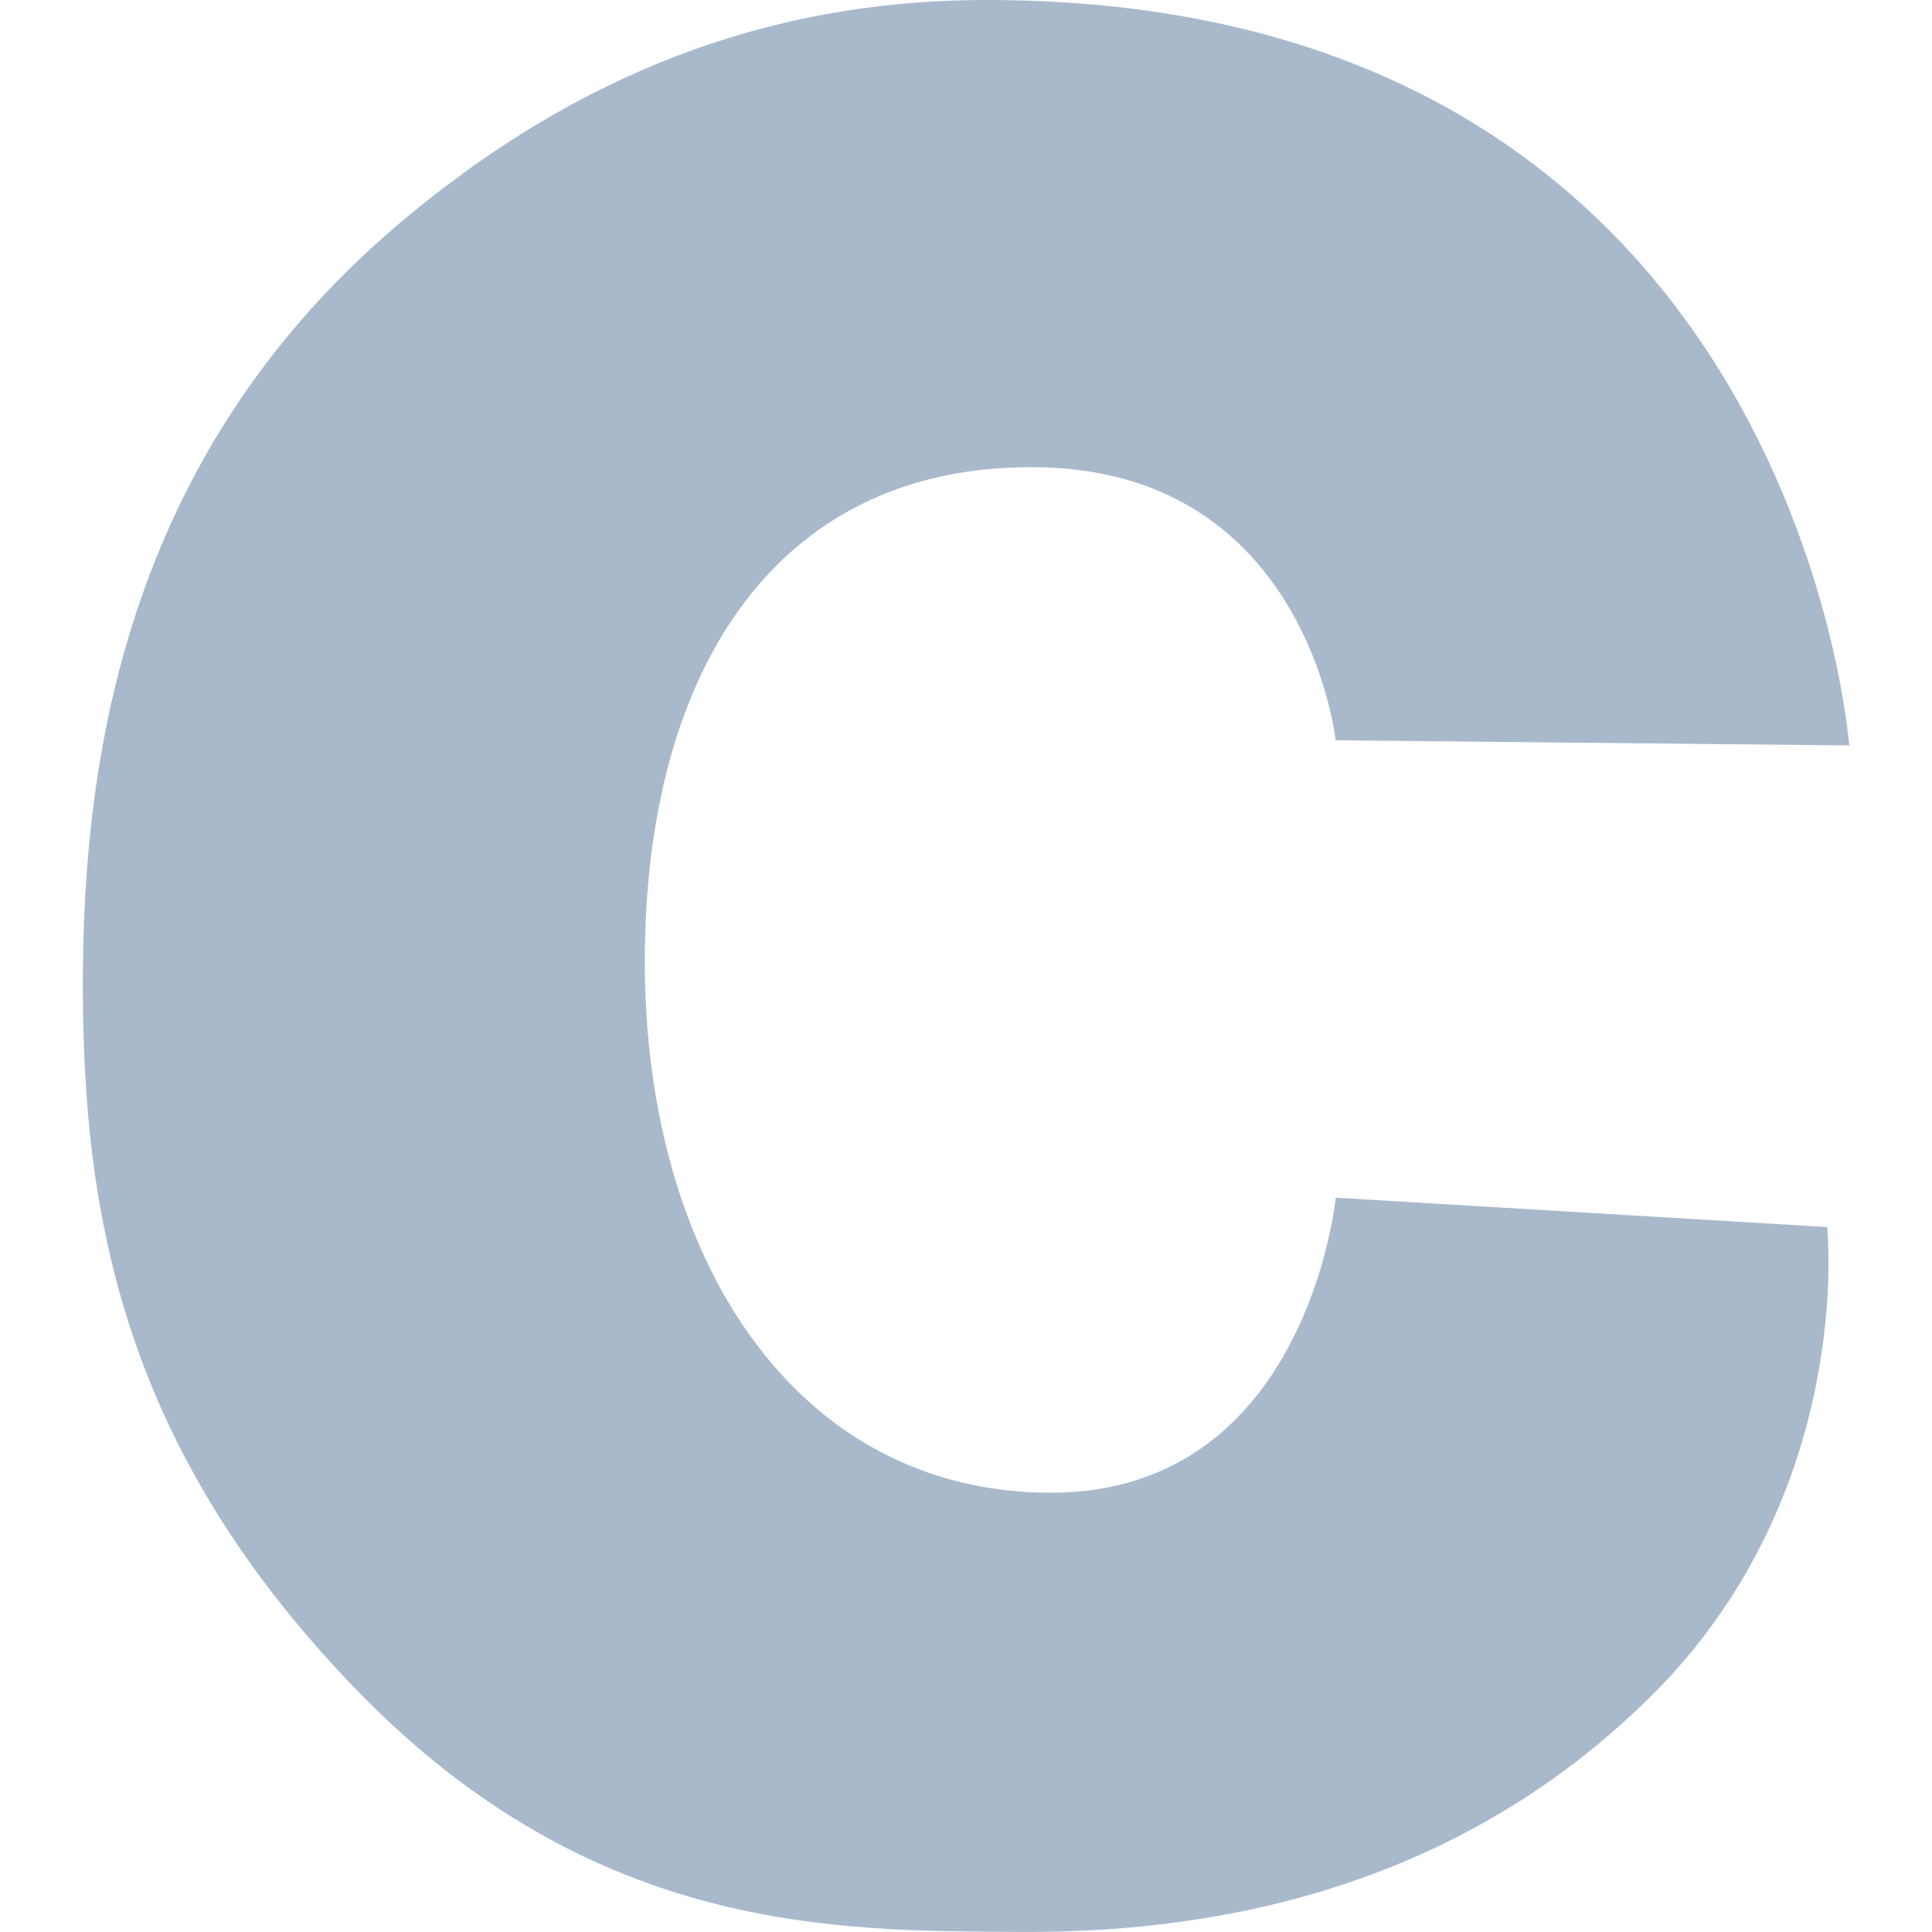
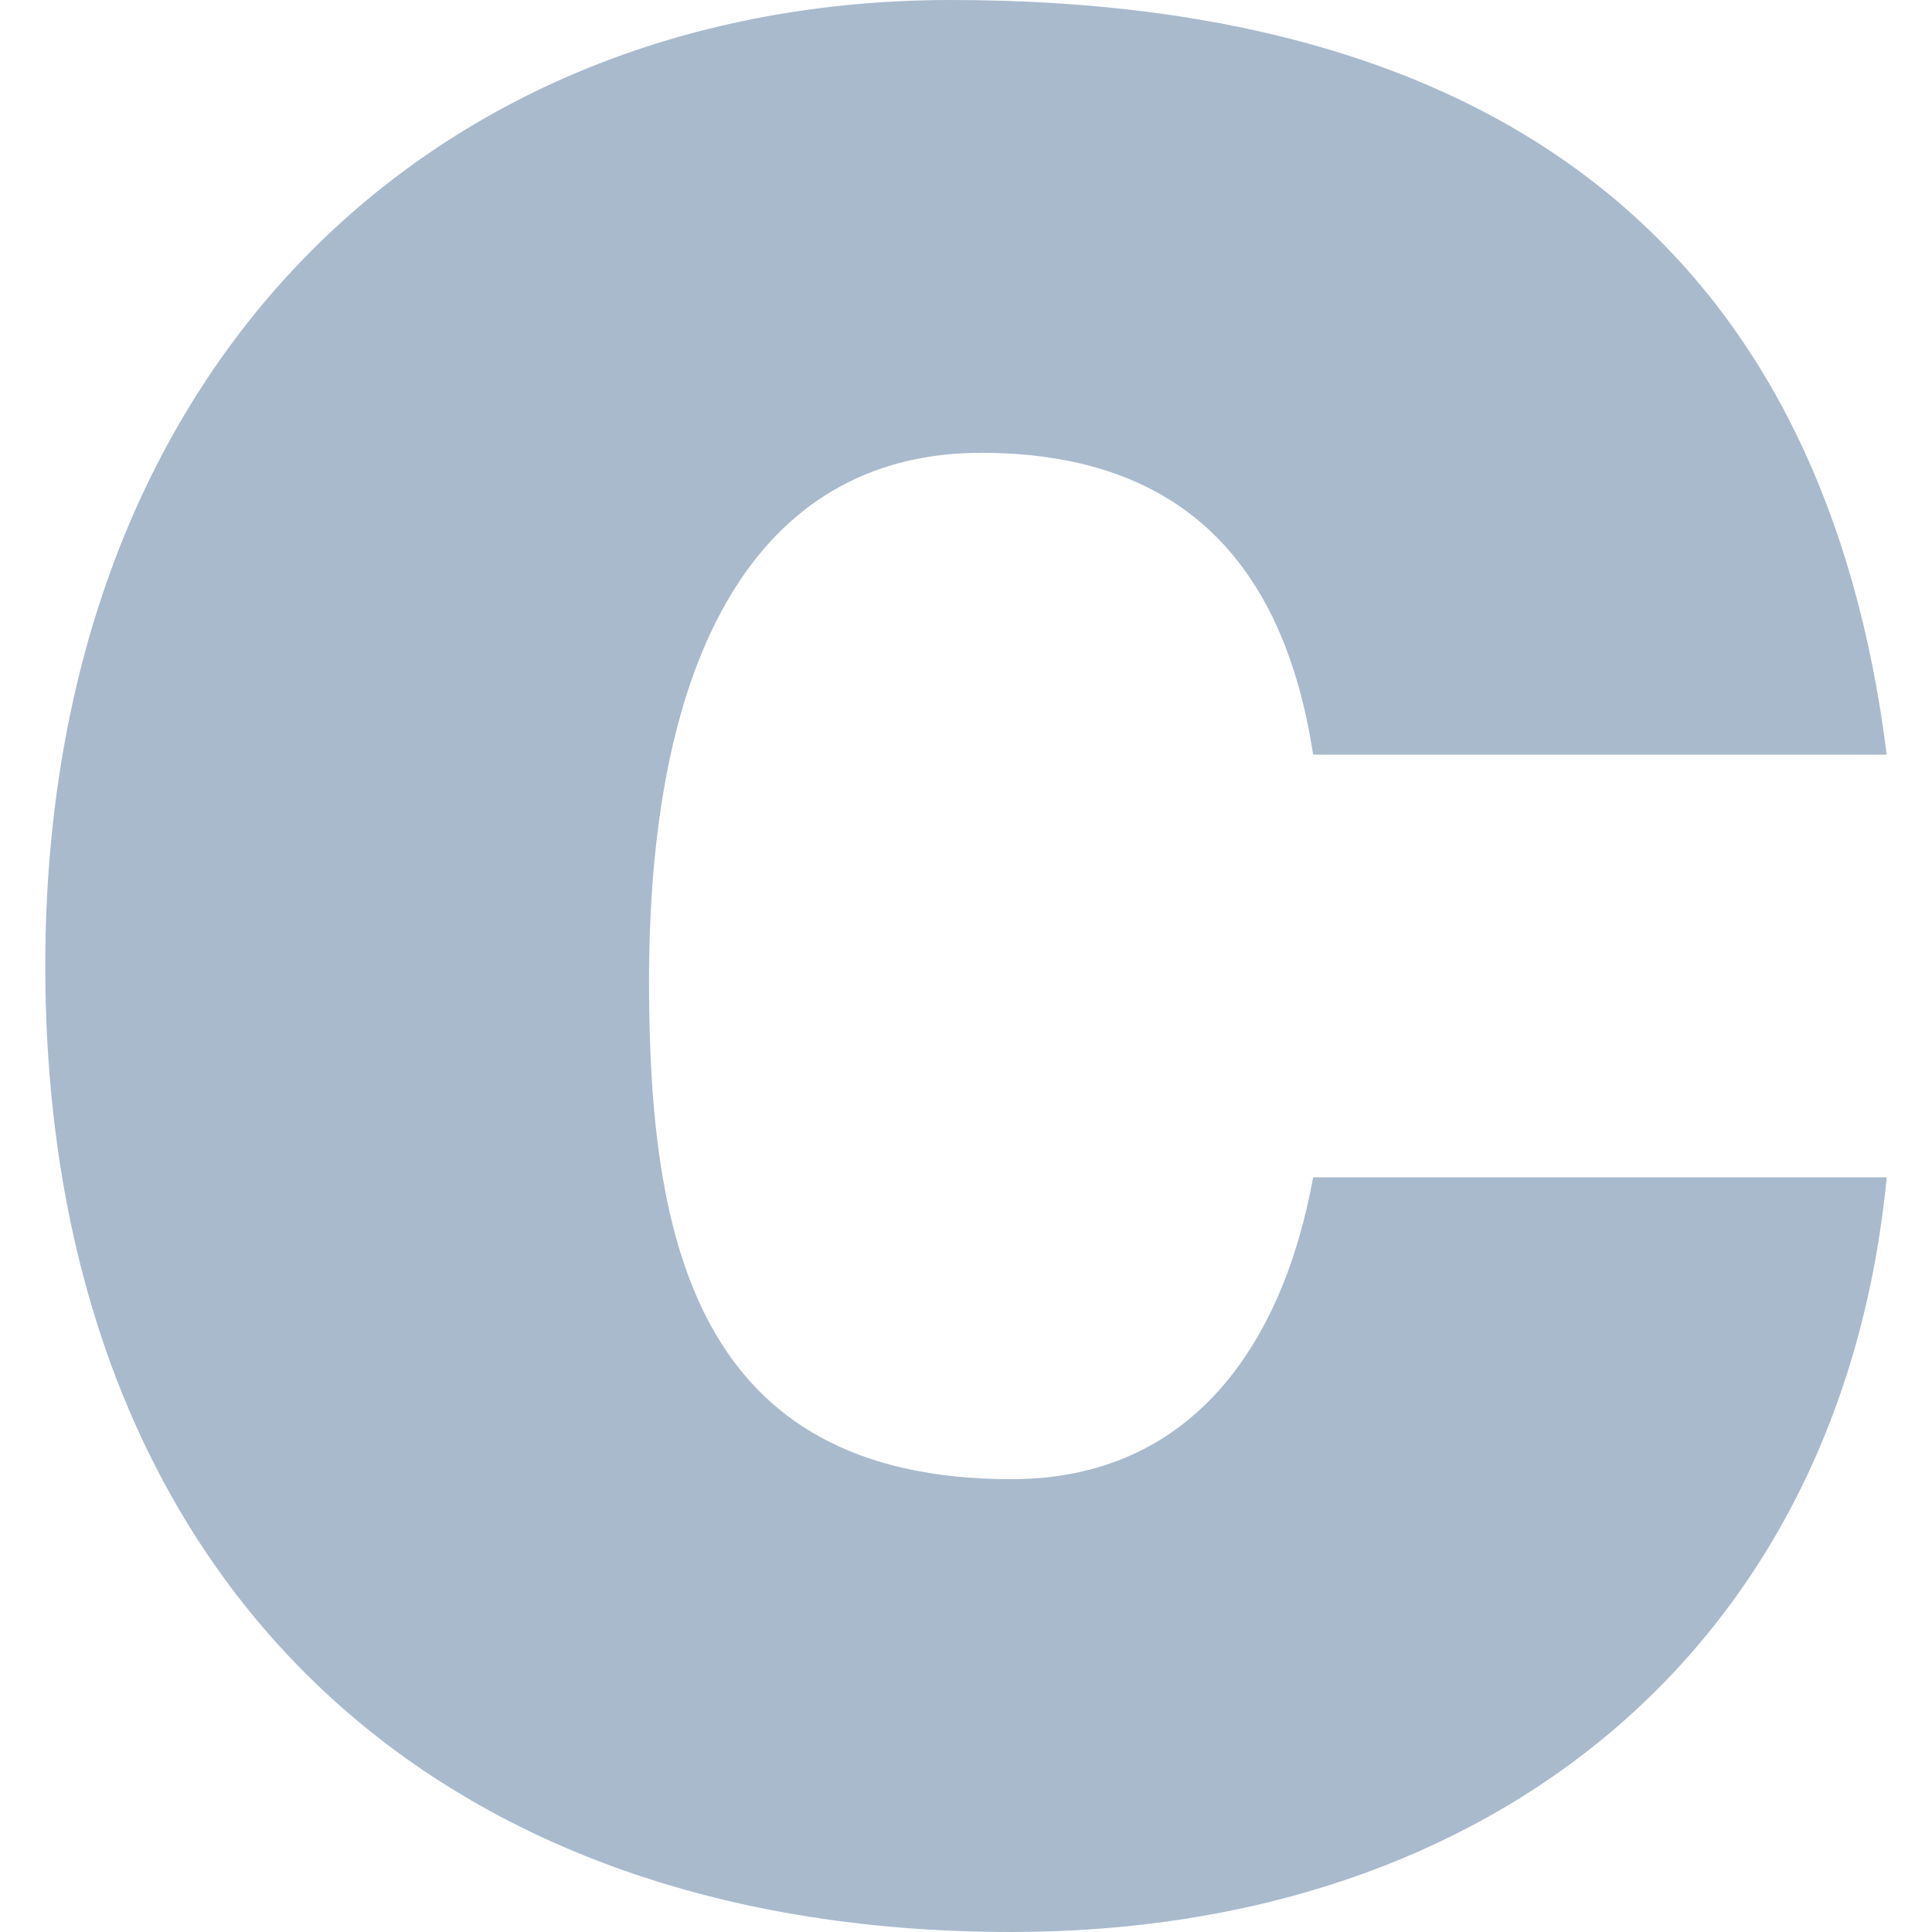
- <svg xmlns="http://www.w3.org/2000/svg" fill="#A8B9CC" role="img" viewBox="0 0 24 24">
-   <path d="M16.592 9.196s-.354-3.298-3.627-3.39c-3.274-.09-4.955 2.474-4.955 6.14 0 3.665 1.858 6.597 5.045 6.597 3.184 0 3.538-3.665 3.538-3.665l6.104.365s.36 3.31-2.196 5.836c-2.552 2.524-5.69 2.937-7.876 2.92-2.19-.017-5.226.034-8.16-2.97-2.938-3.01-3.436-5.93-3.436-8.8 0-2.87.556-6.67 4.047-9.55C7.444.72 9.849 0 12.254 0c10.042 0 10.717 9.26 10.717 9.26z" />
+ <svg xmlns="http://www.w3.org/2000/svg" viewBox="0 0 128 128">
+   <path fill="#a9bacd" d="M125 50c-4-32-24-50-62-50C29 0 3 24 3 64c0 39 24 64 64 64 32 0 55-19 58-50H87c-2 11-8 20-20 20-21 0-24-16-24-33 0-23 8-35 22-35 13 0 20 7 22 20z" />
</svg>
